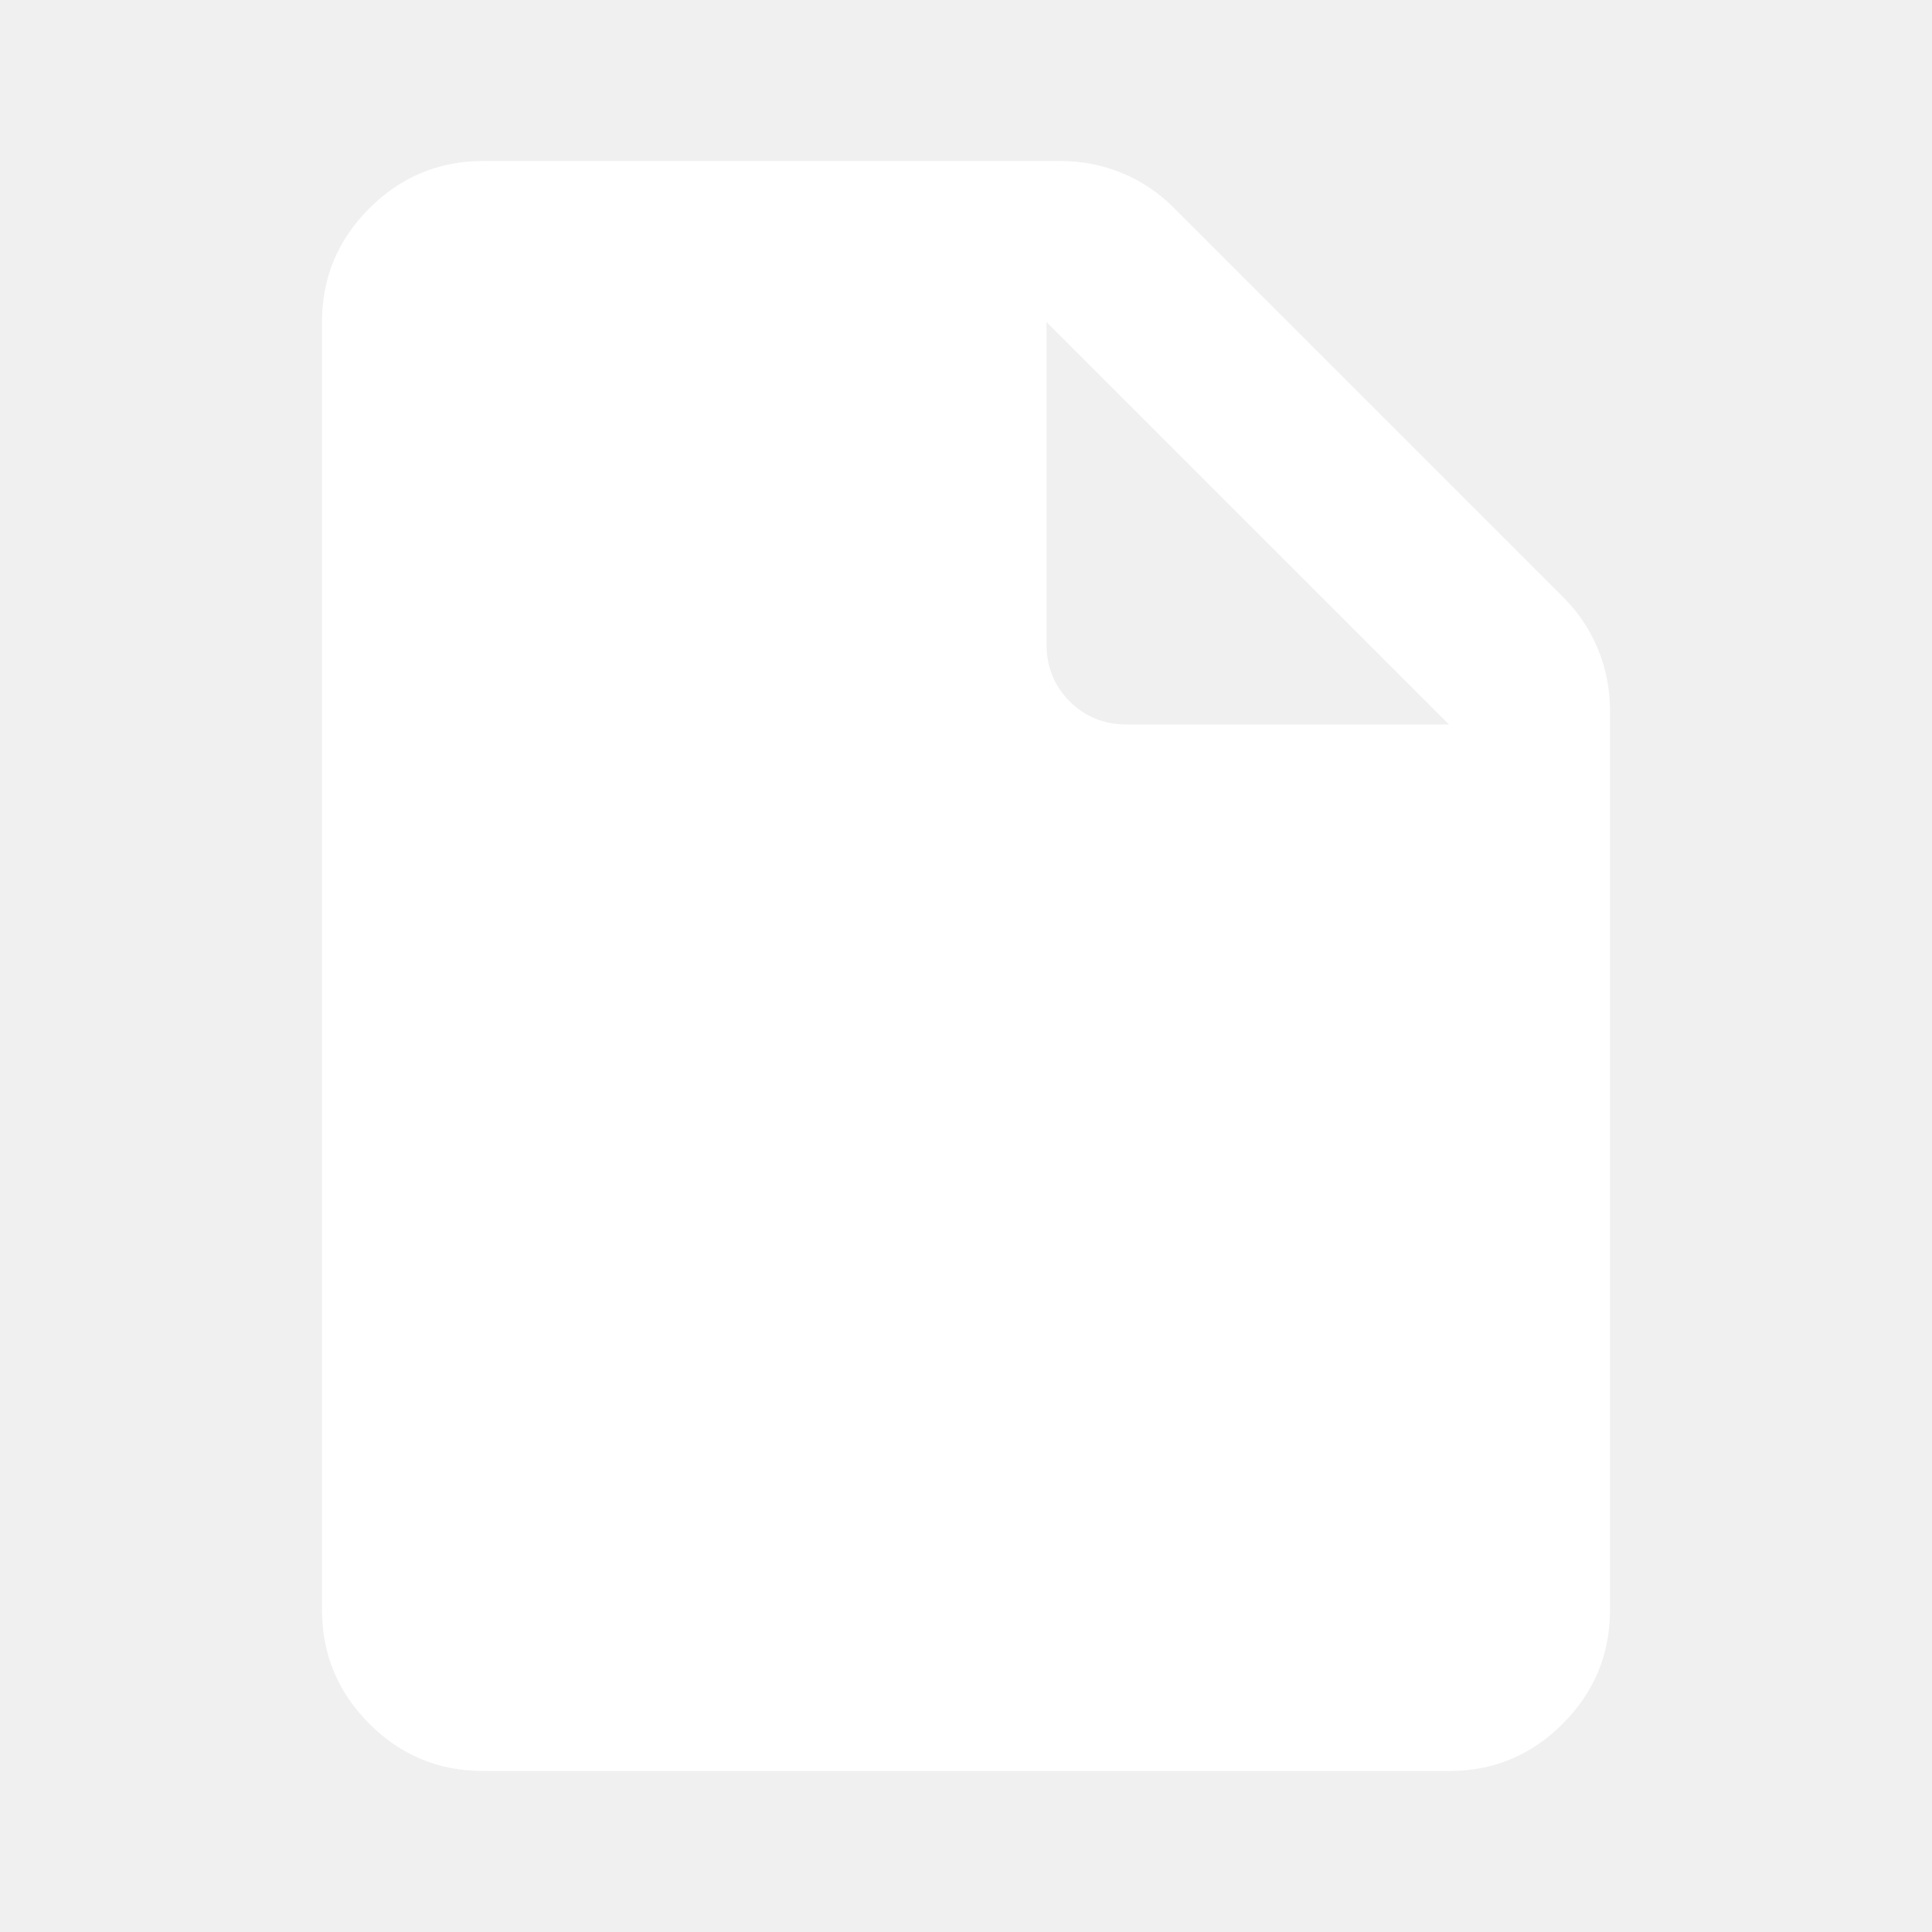
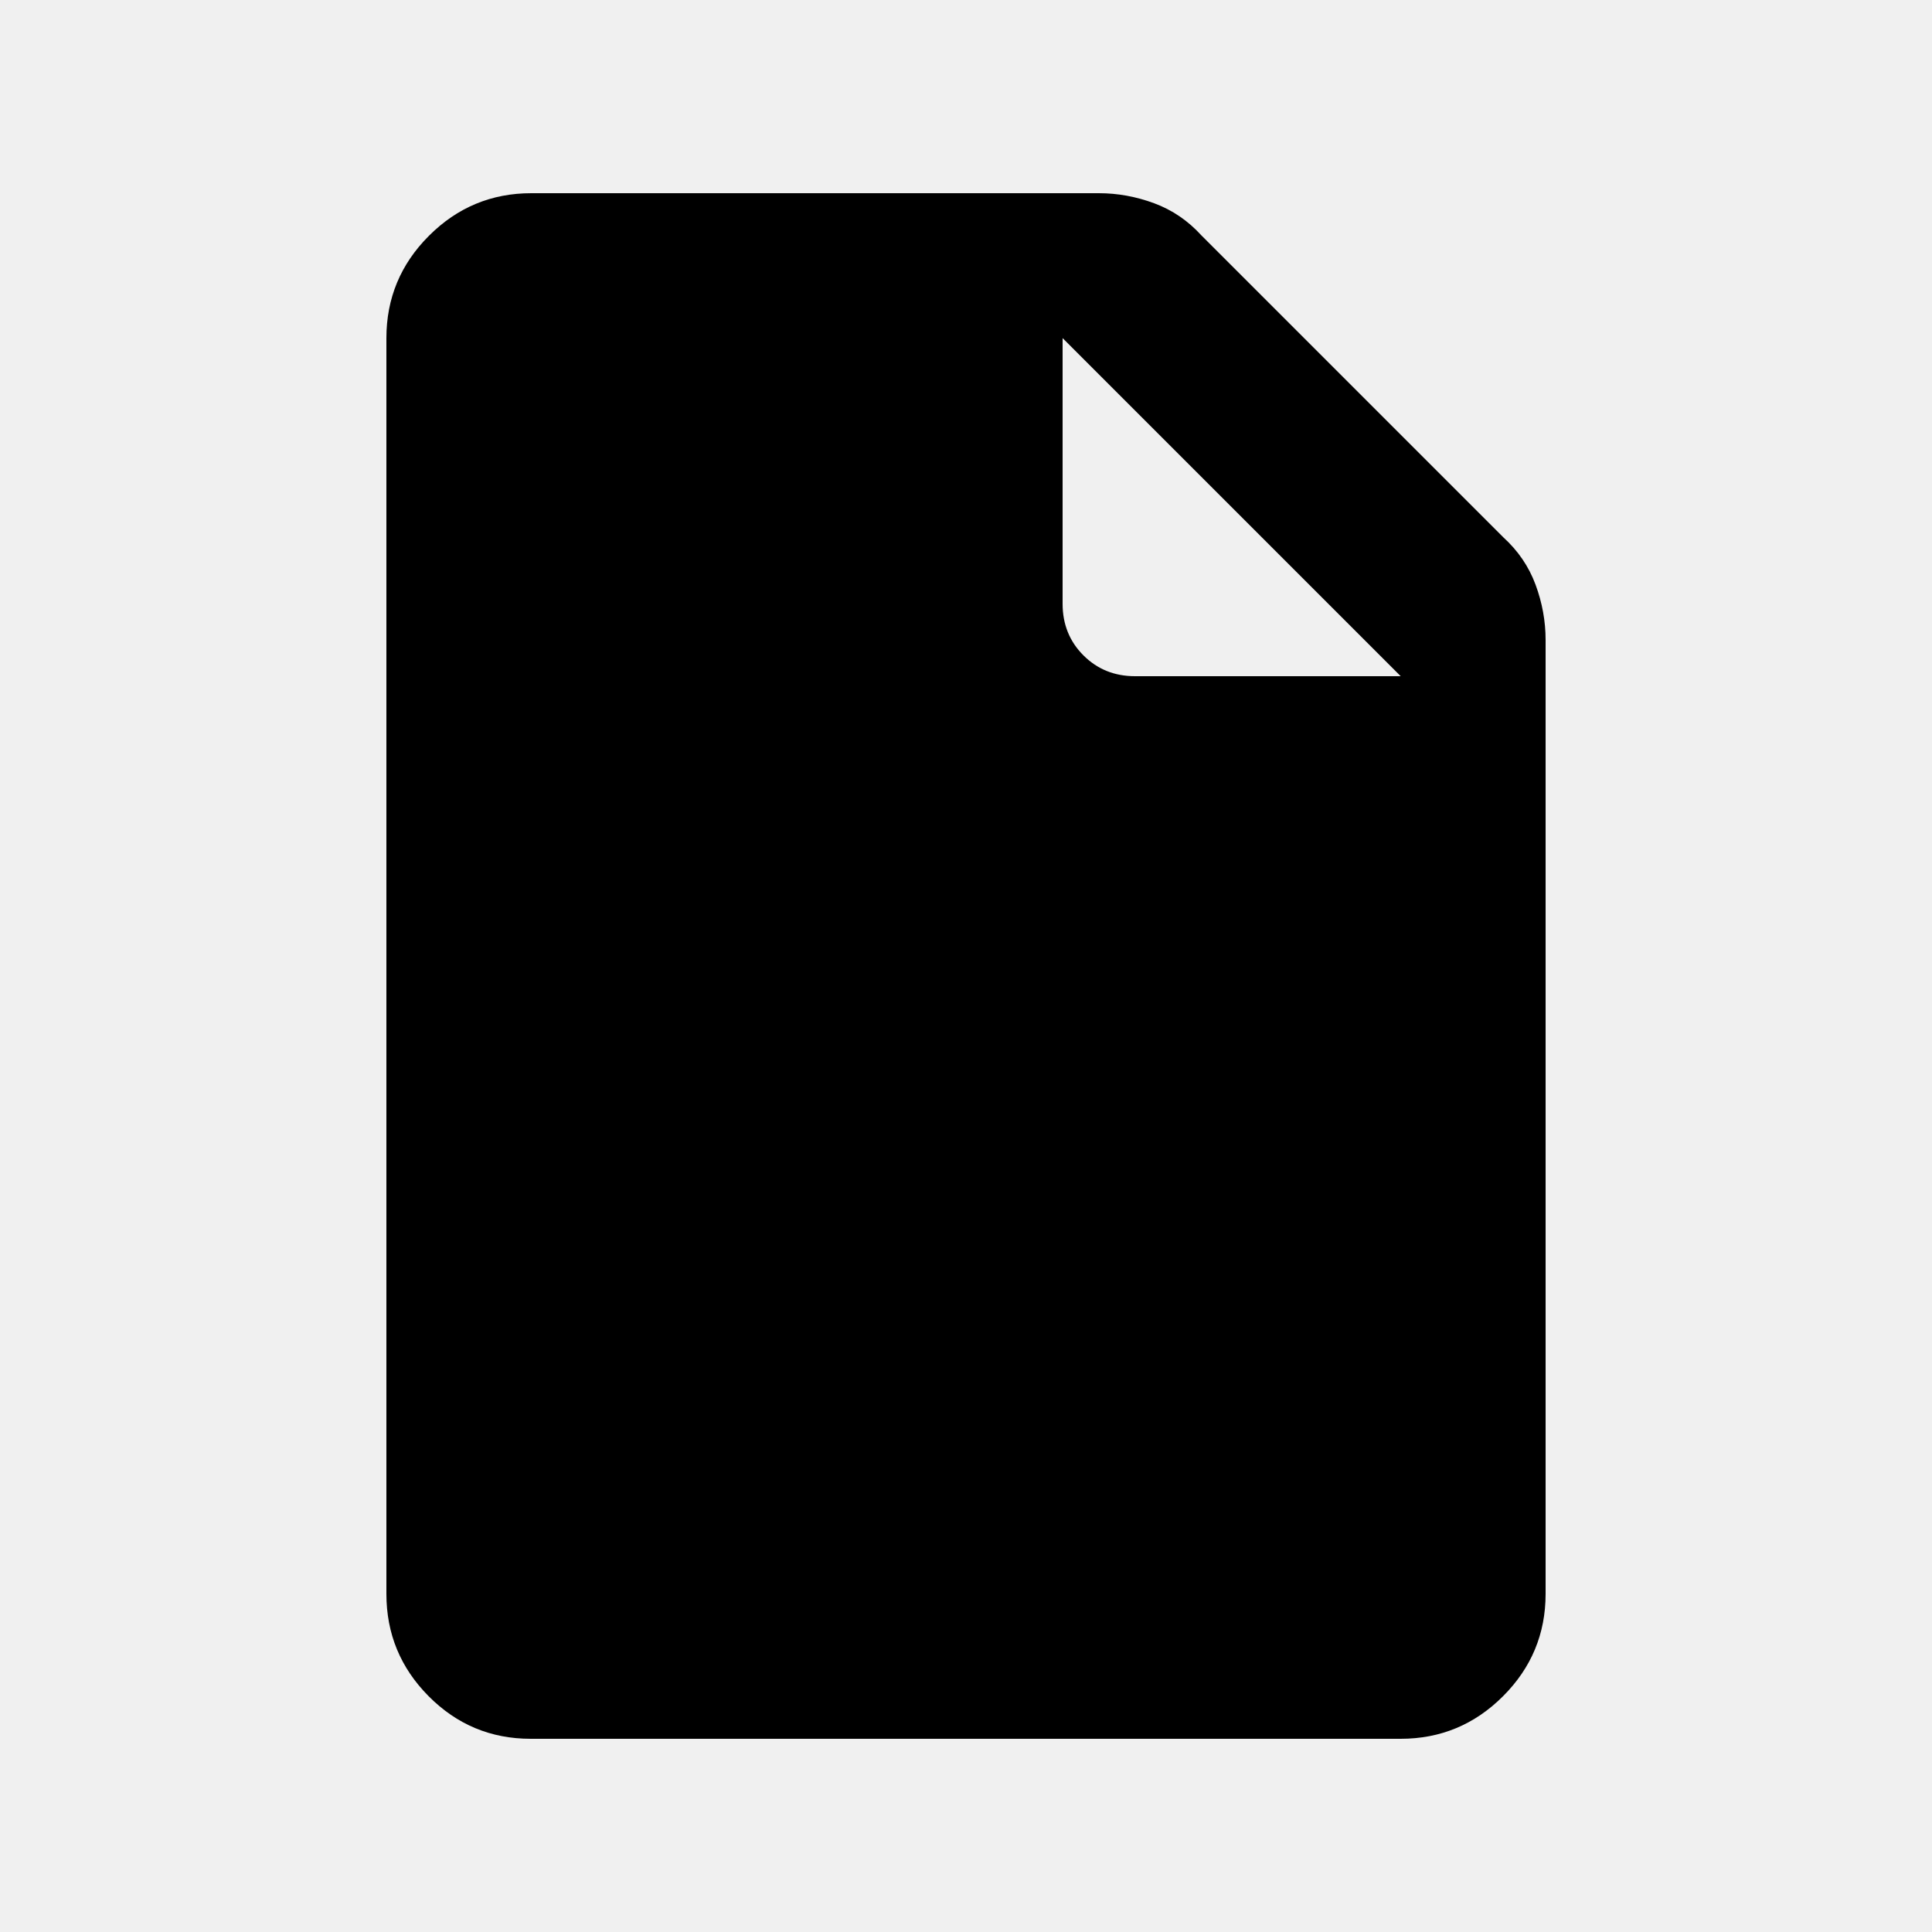
- <svg xmlns="http://www.w3.org/2000/svg" viewBox="0 0 24 24" height="24px" width="24px" fill="#ffffff">
-   <path d="M6 22q-.825 0-1.412-.587T4 20V4q0-.825.588-1.412T6 2h7.175q.4 0 .763.15t.637.425l4.85 4.85q.275.275.425.638t.15.762V20q0 .825-.587 1.413T18 22H6Zm7-14q0 .425.288.713T14 9h4l-5-5v4Z" />
+ <svg xmlns="http://www.w3.org/2000/svg" height="20" viewBox="0 -960 960 960" width="20">
+   <path d="M263.72-96Q234-96 213-117.15T192-168v-624q0-29.7 21.15-50.85Q234.3-864 264-864h282q14 0 27.5 5t23.5 16l150 150q11 10 16 23.5t5 27.5v474q0 29.7-21.16 50.85Q725.68-96 695.96-96H263.72ZM528-660q0 15.3 10.35 25.65Q548.7-624 564-624h132L528-792v132Z" />
</svg>
